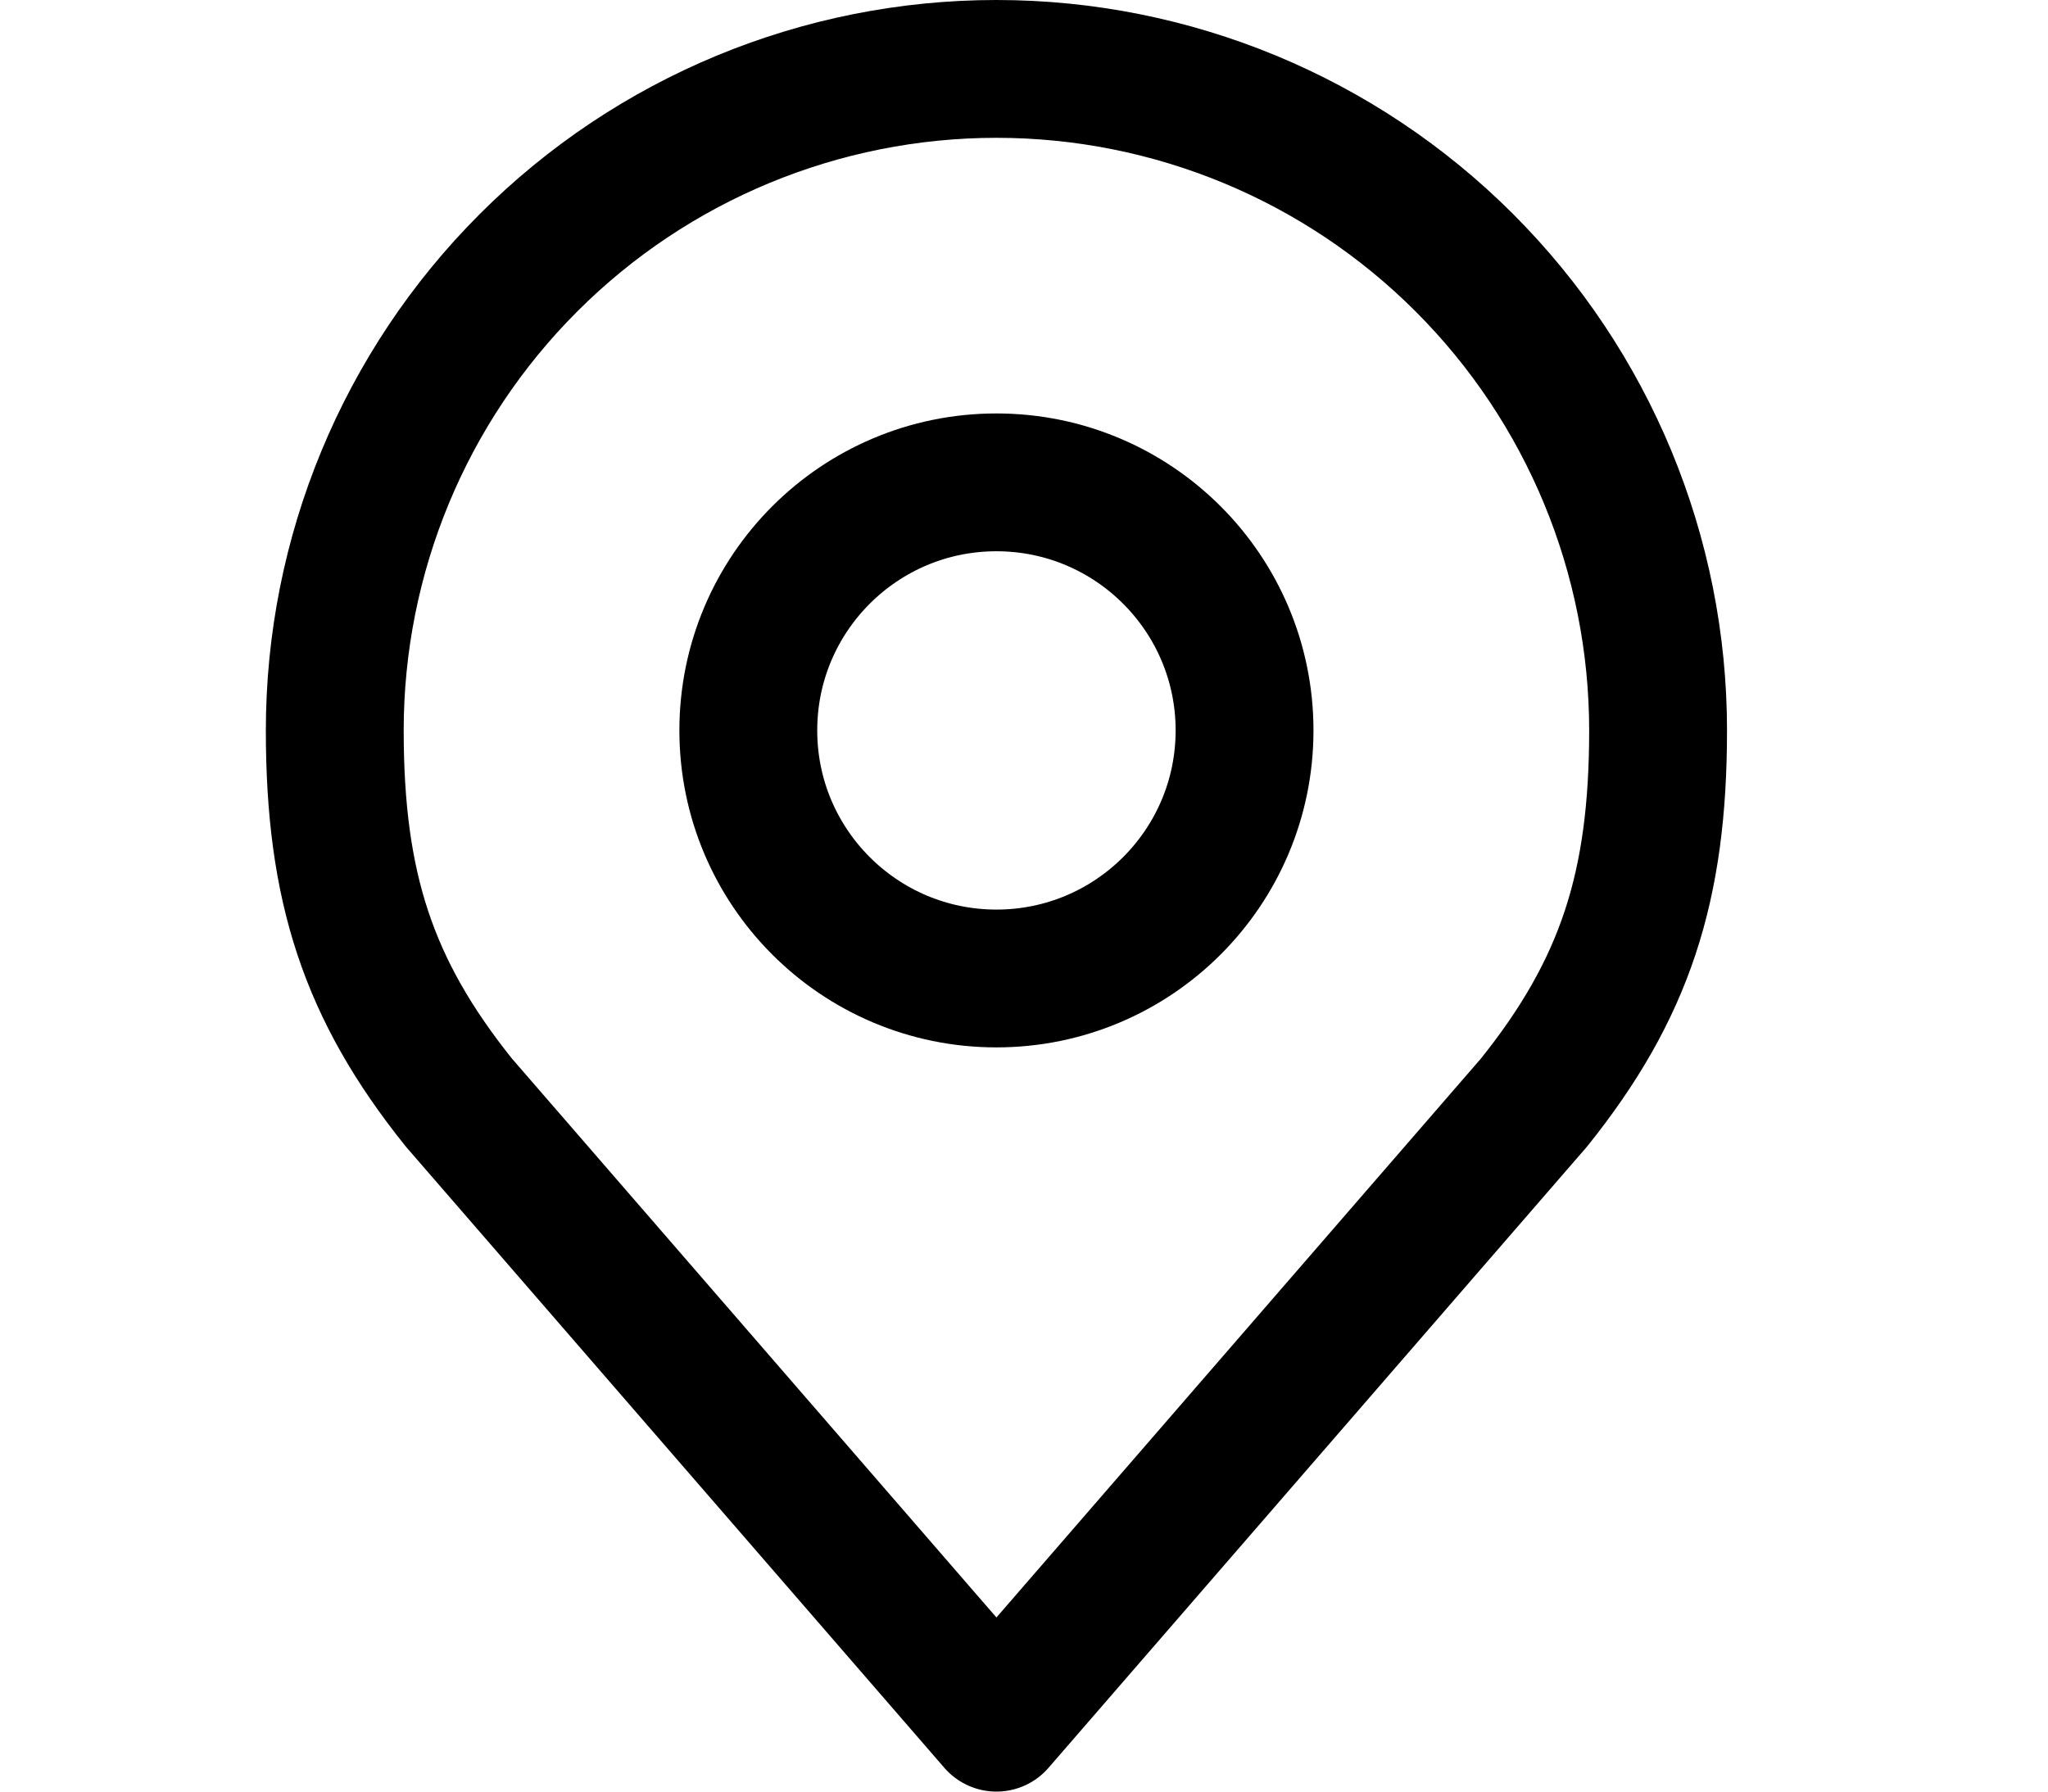
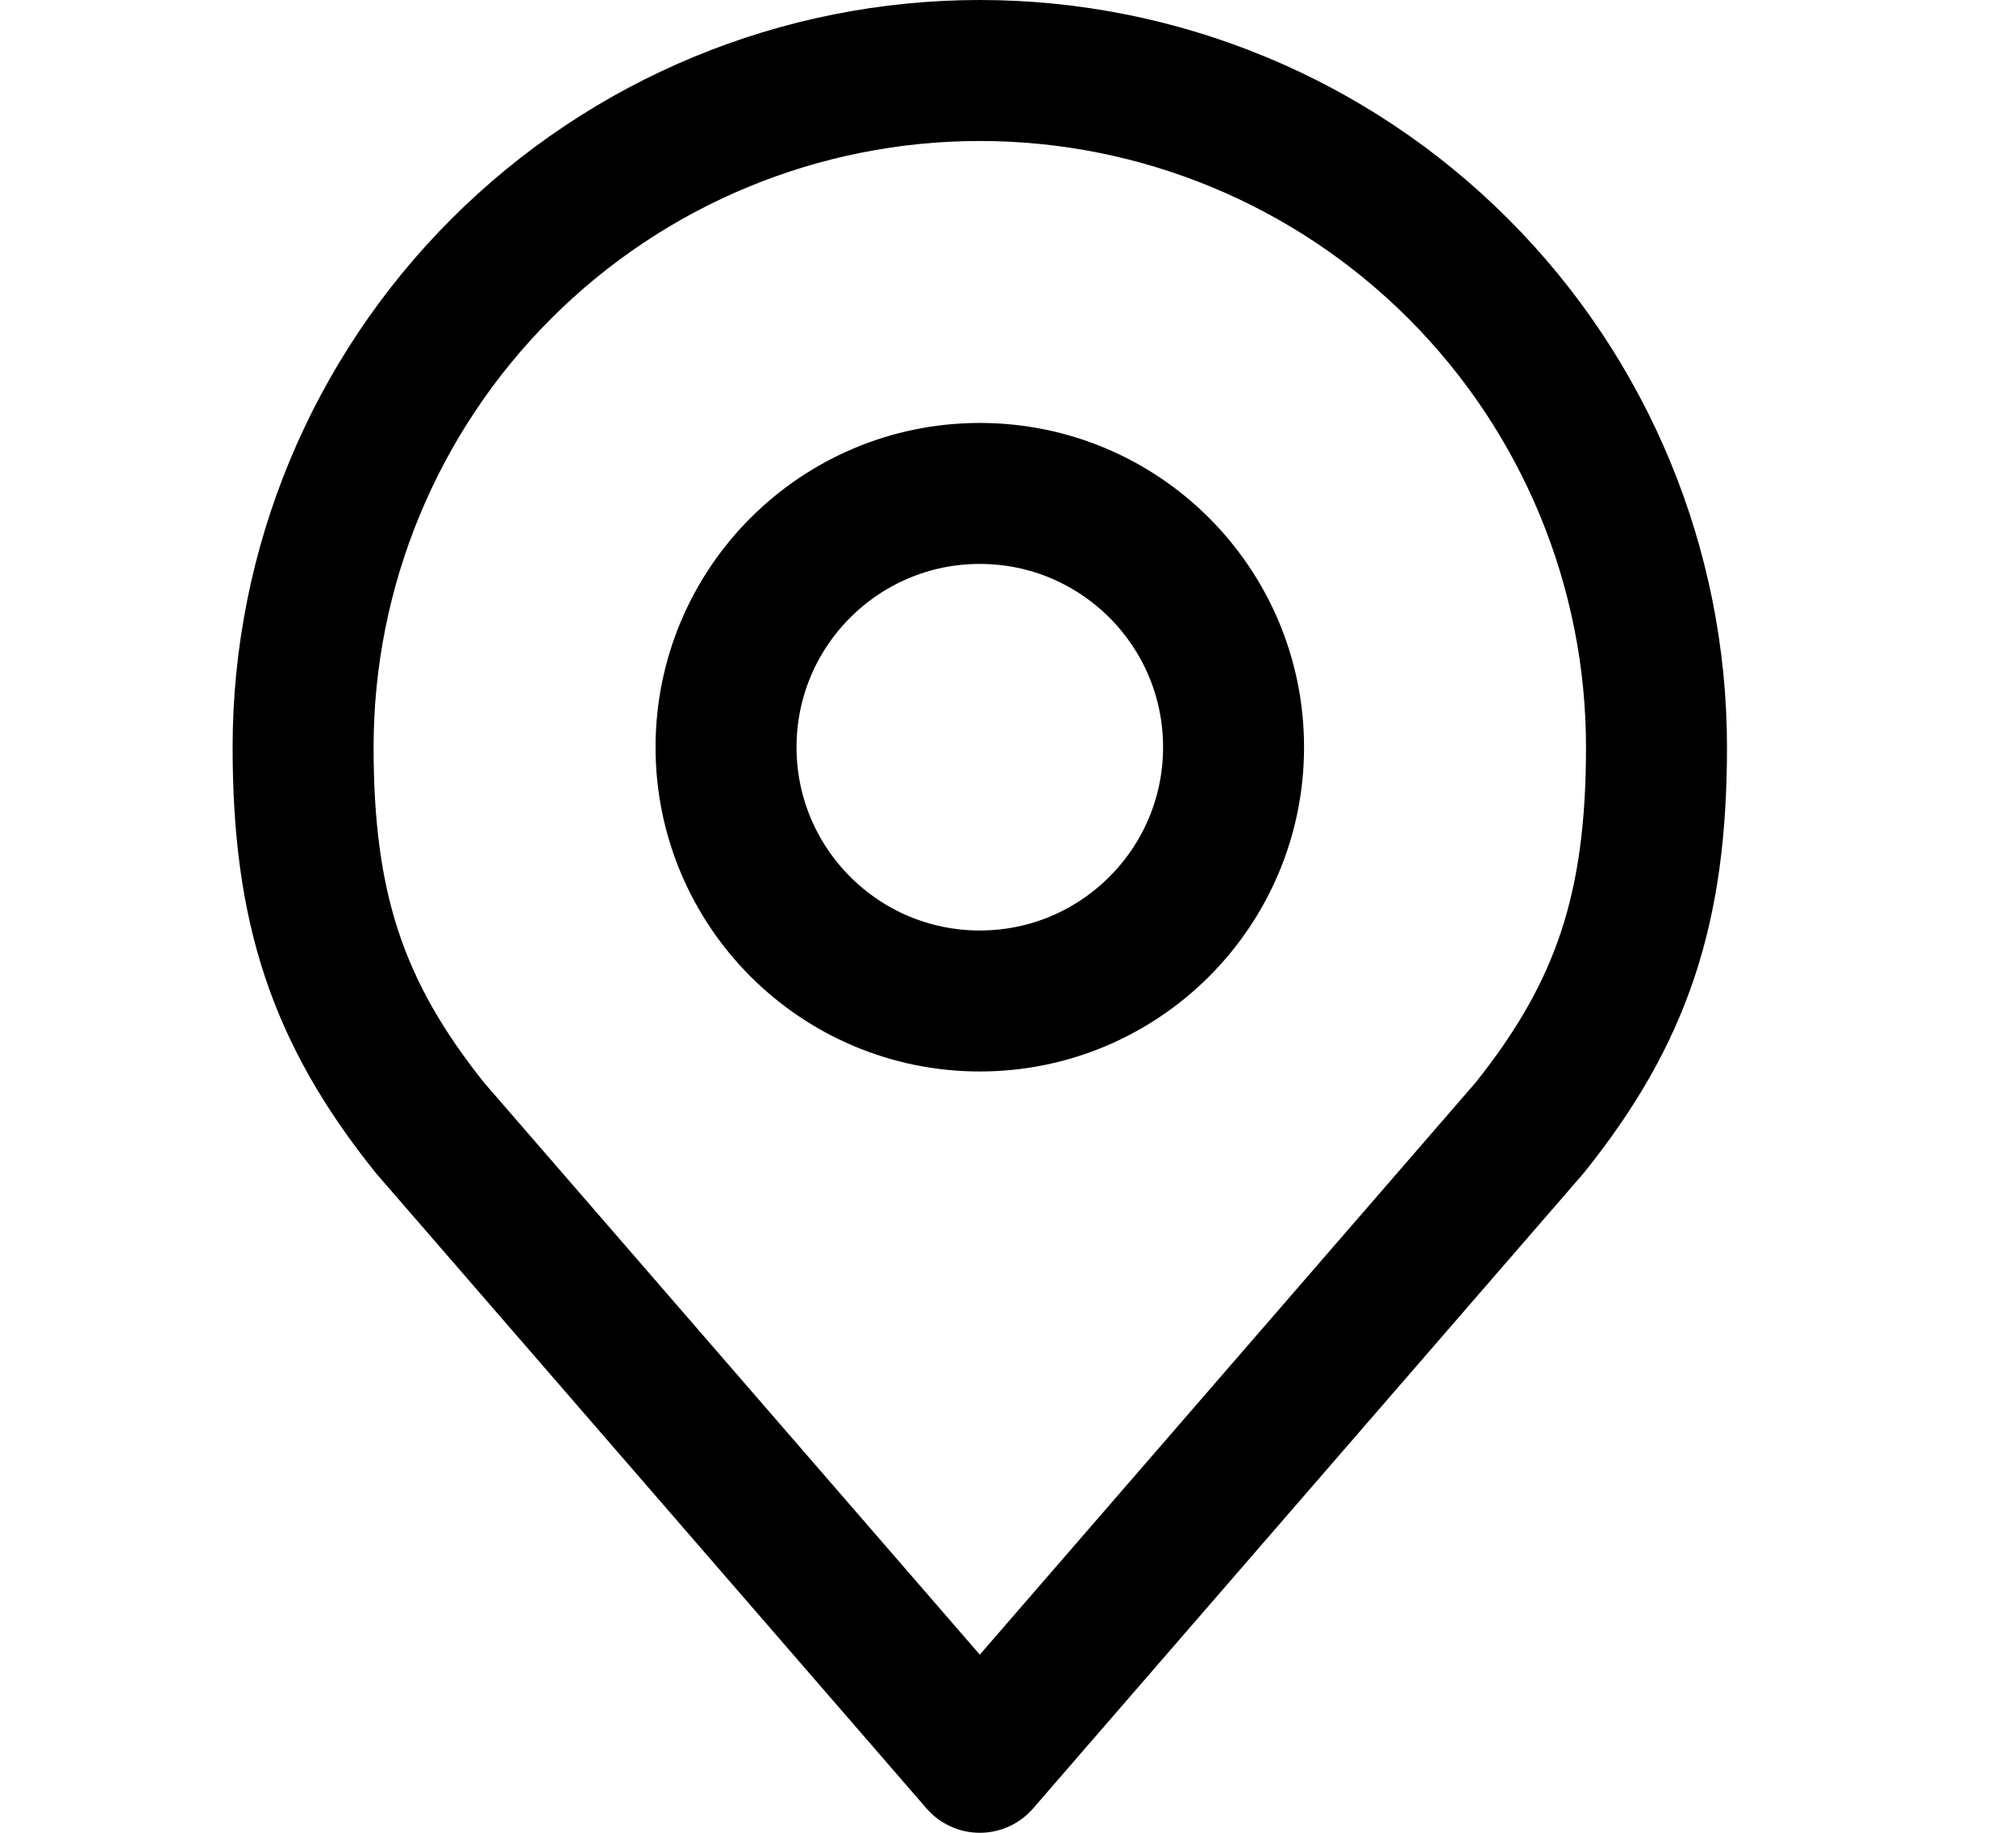
- <svg xmlns="http://www.w3.org/2000/svg" width="16" height="14" viewBox="0 0 22 26" fill="none">
+ <svg xmlns="http://www.w3.org/2000/svg" width="22" height="20" viewBox="0 0 22 26" fill="none">
  <path d="M10.6 14.2C12.588 14.2 14.2 12.588 14.2 10.6C14.2 8.612 12.588 7 10.6 7C8.612 7 7 8.612 7 10.6C7 12.588 8.612 14.2 10.6 14.2Z" stroke="black" stroke-width="2" stroke-linecap="round" stroke-linejoin="round" />
  <path d="M10.6 1C8.054 1 5.612 2.011 3.812 3.812C2.011 5.612 1 8.054 1 10.6C1 12.87 1.482 14.356 2.8 16L10.6 25L18.4 16C19.718 14.356 20.2 12.87 20.2 10.6C20.2 8.054 19.189 5.612 17.388 3.812C15.588 2.011 13.146 1 10.6 1V1Z" stroke="black" stroke-width="2" stroke-linecap="round" stroke-linejoin="round" />
</svg>
